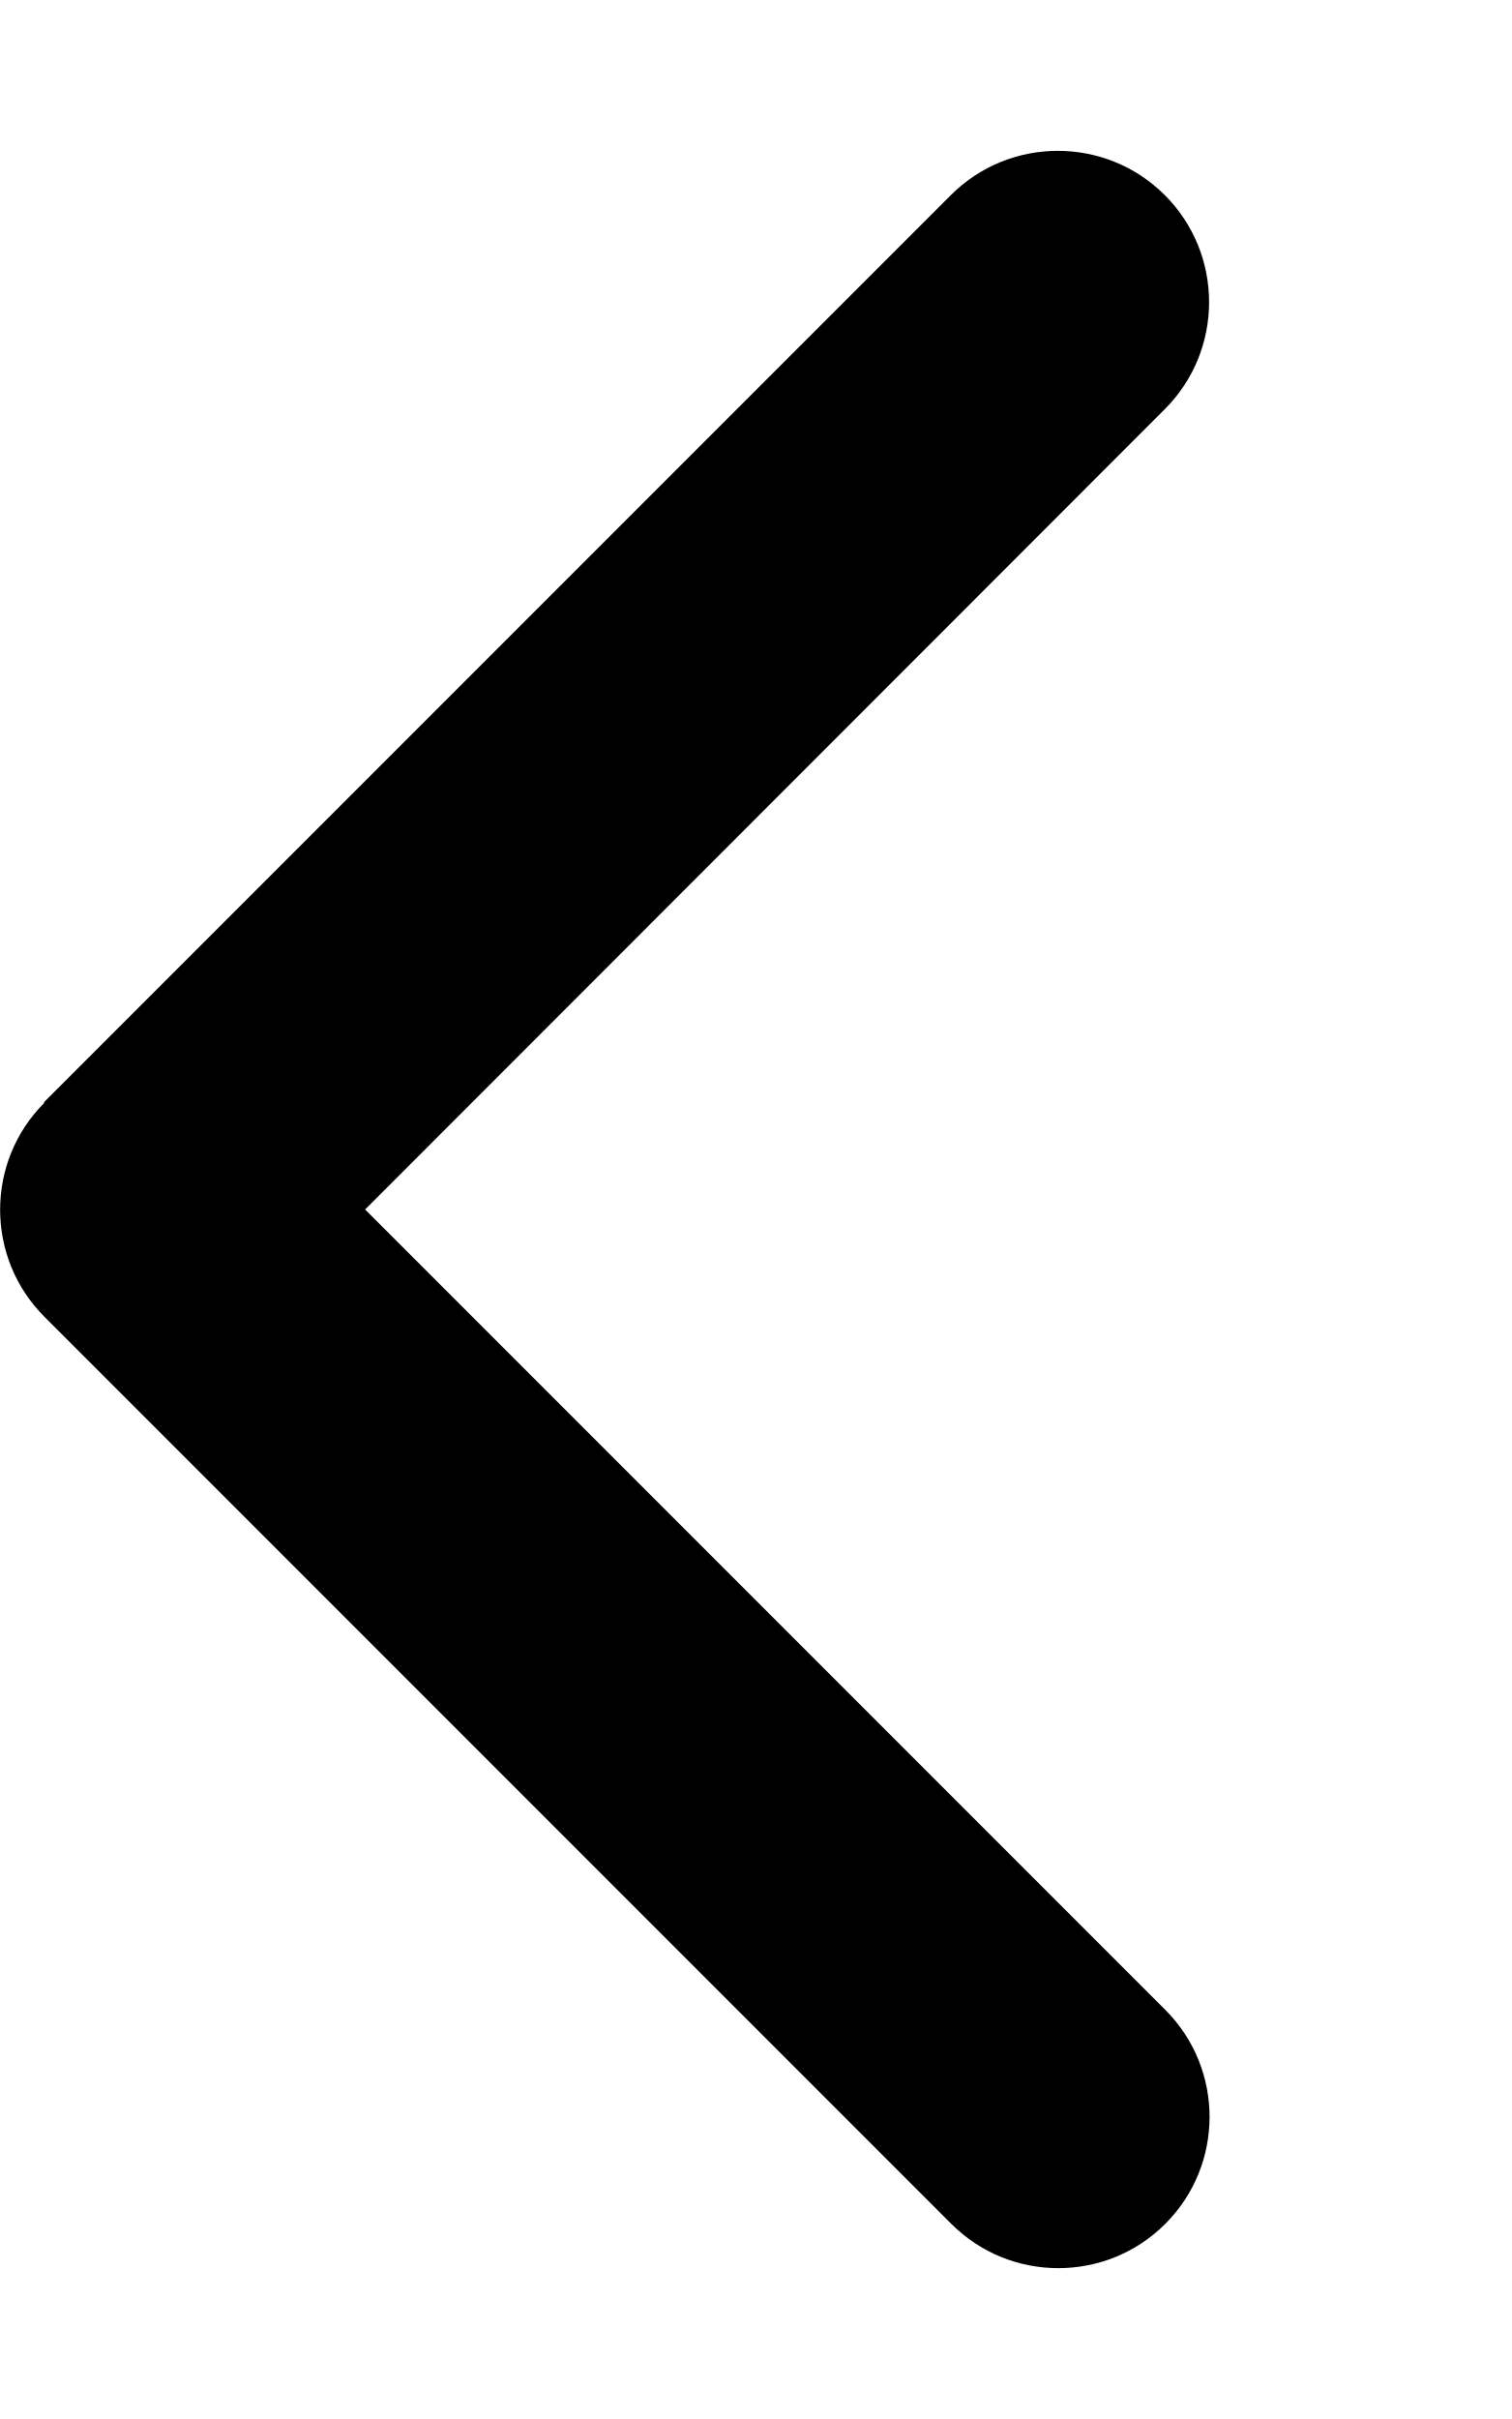
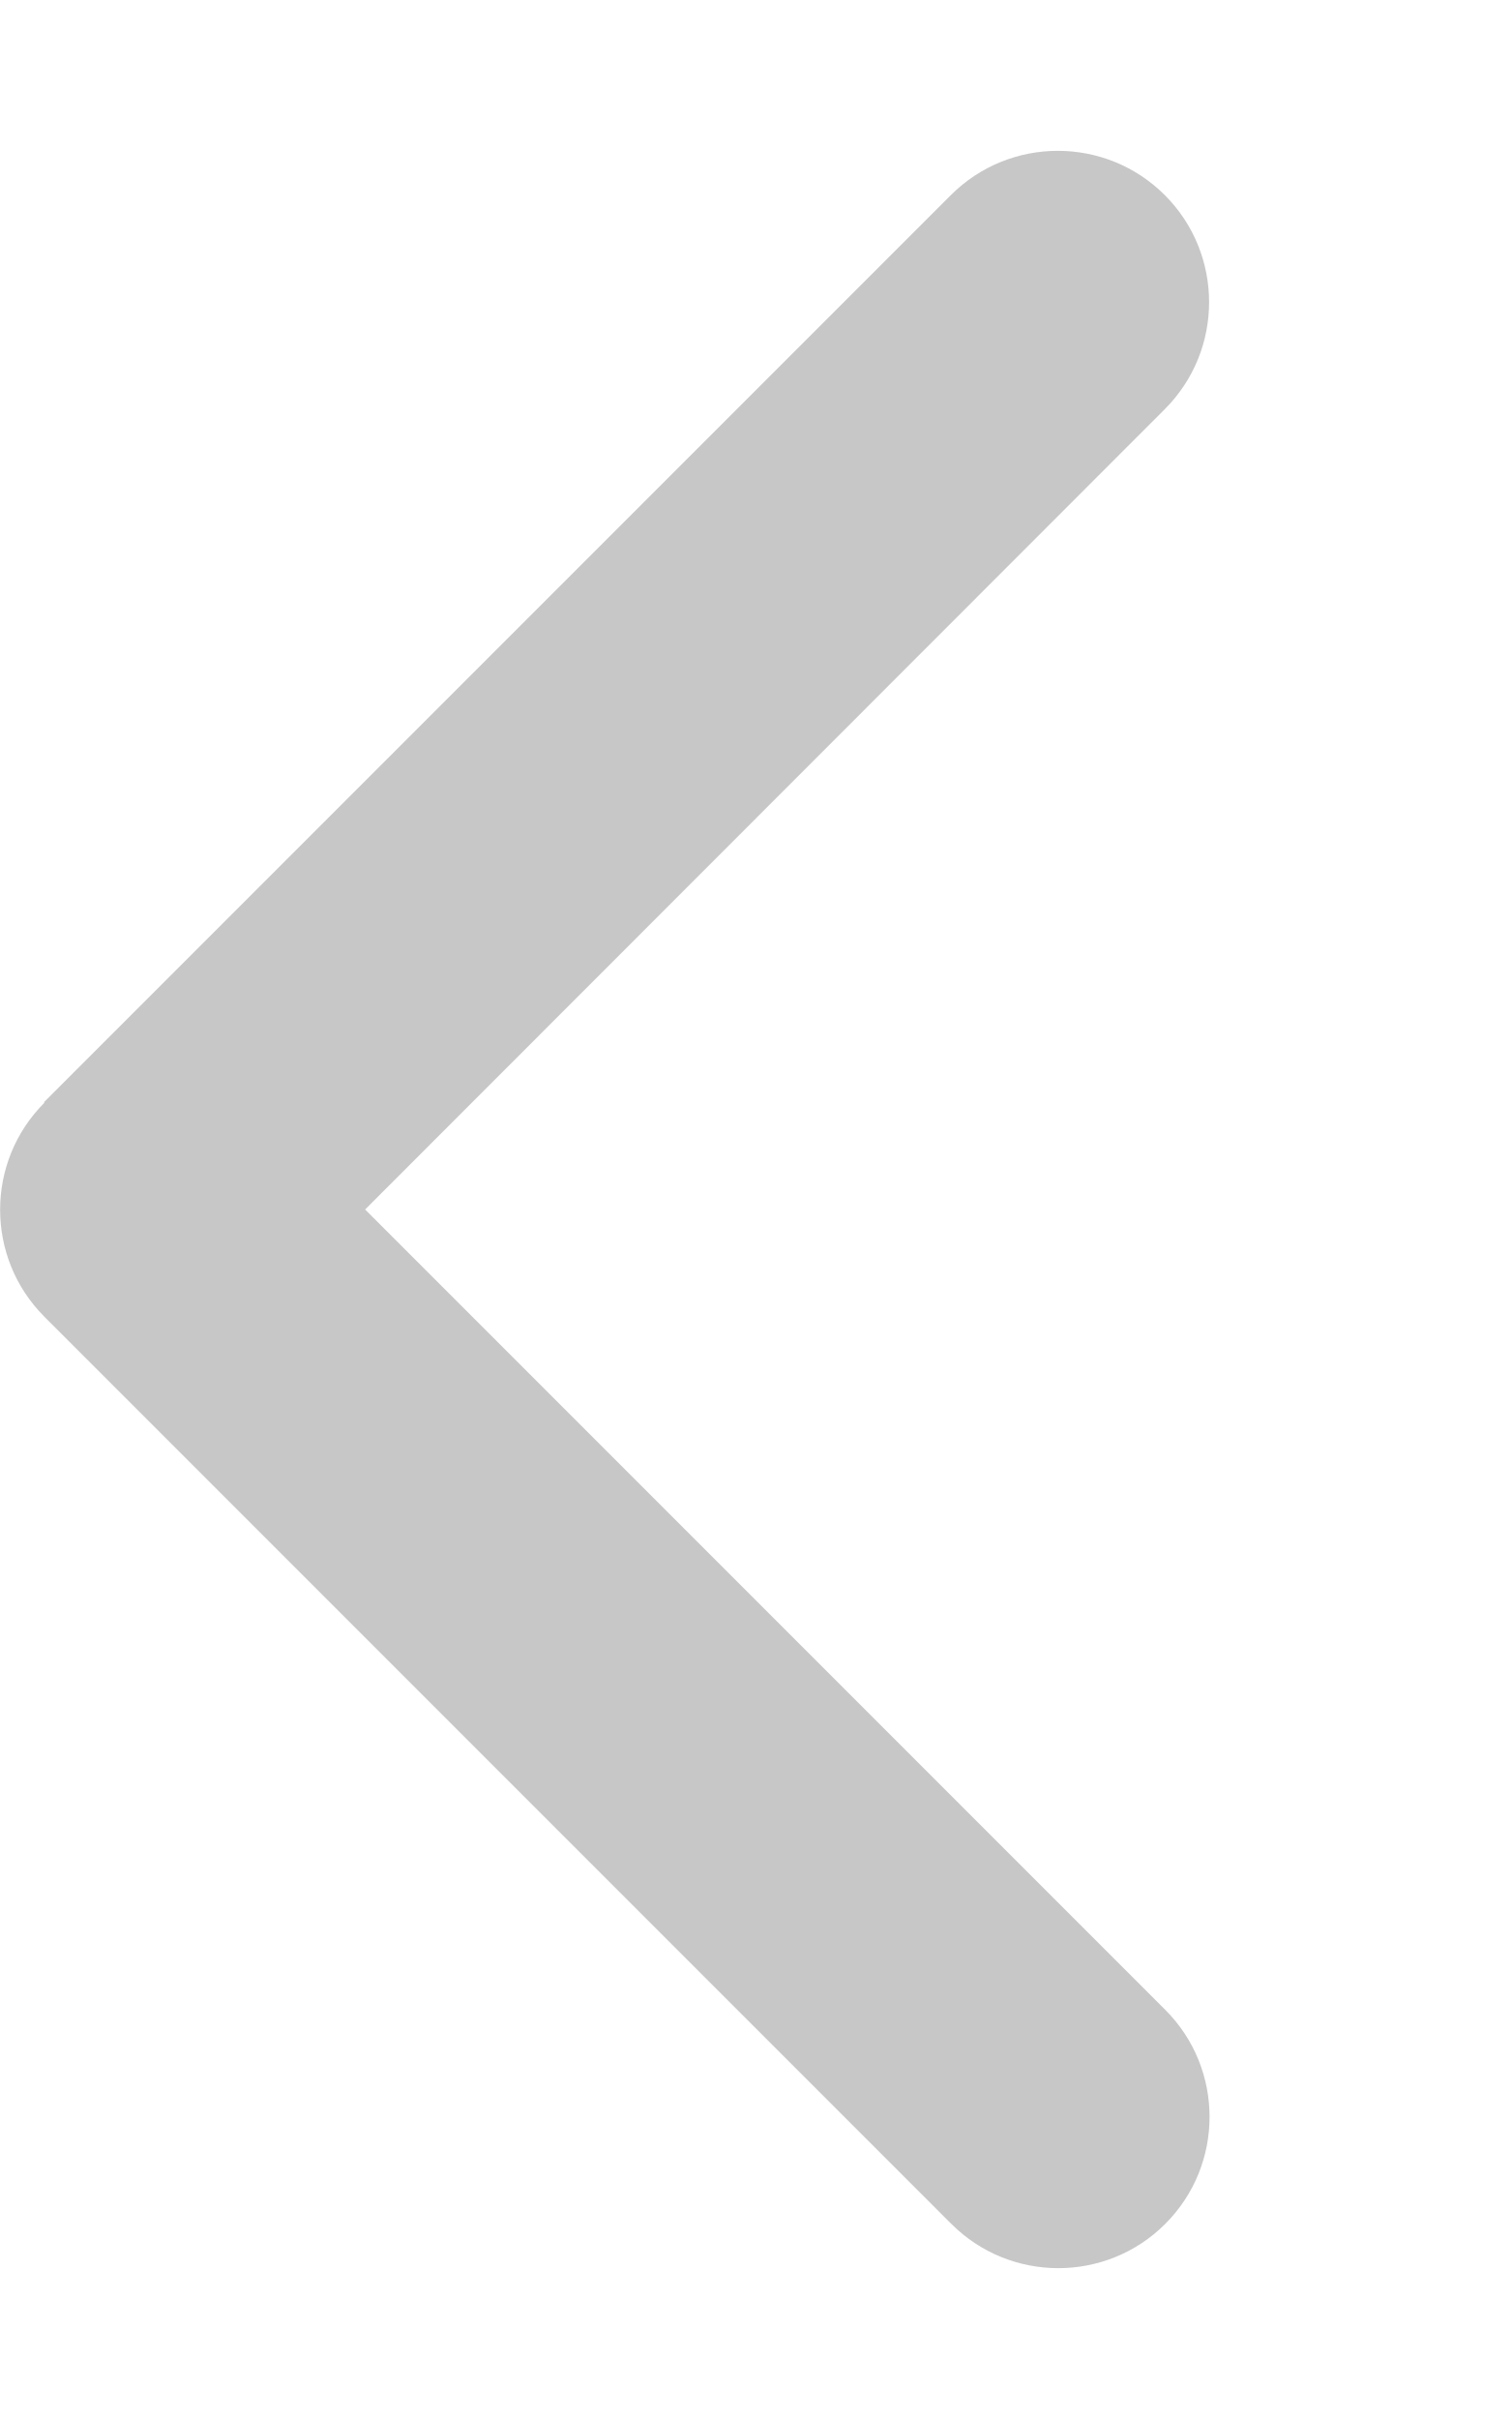
- <svg xmlns="http://www.w3.org/2000/svg" viewBox="0 0 320 512">
+ <svg xmlns="http://www.w3.org/2000/svg" fill="#C7C7C7" viewBox="0 0 320 512">
  <path d="M9.4 233.4c-12.5 12.5-12.5 32.8 0 45.3l192 192c12.5 12.5 32.8 12.5 45.3 0s12.5-32.8 0-45.3L77.3 256 246.6 86.6c12.5-12.5 12.5-32.8 0-45.3s-32.8-12.5-45.3 0l-192 192z" />
</svg>
